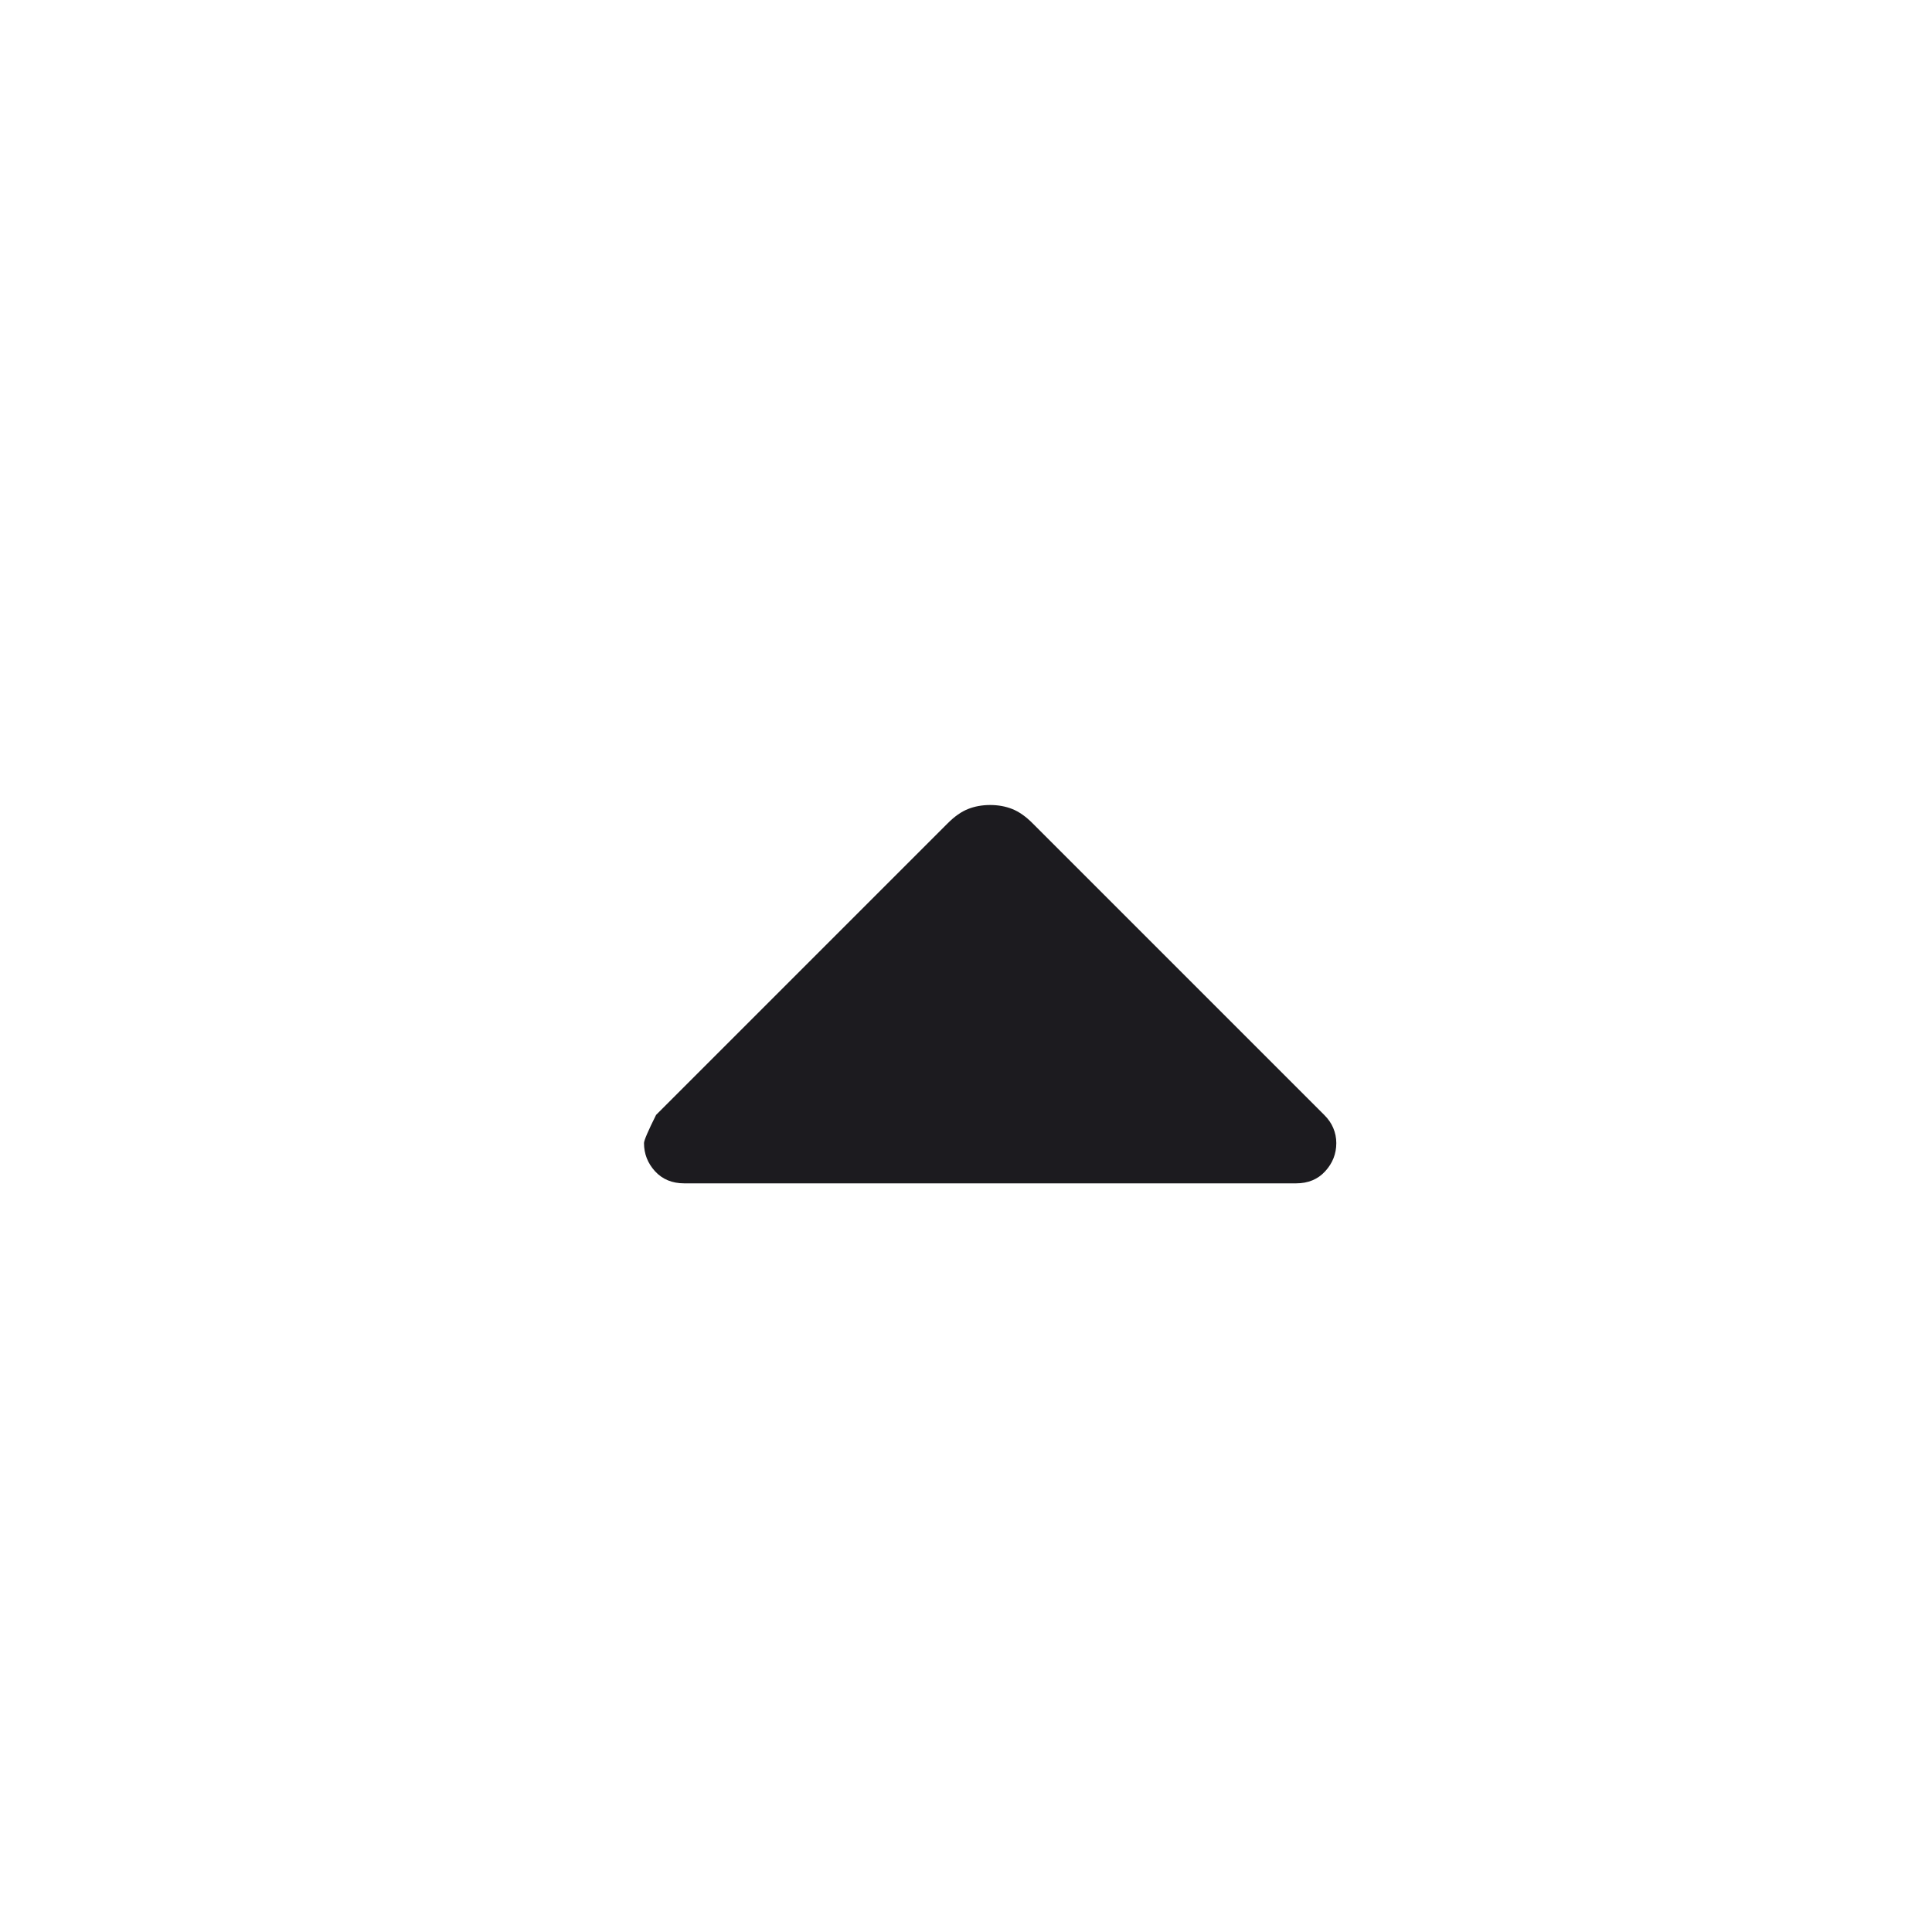
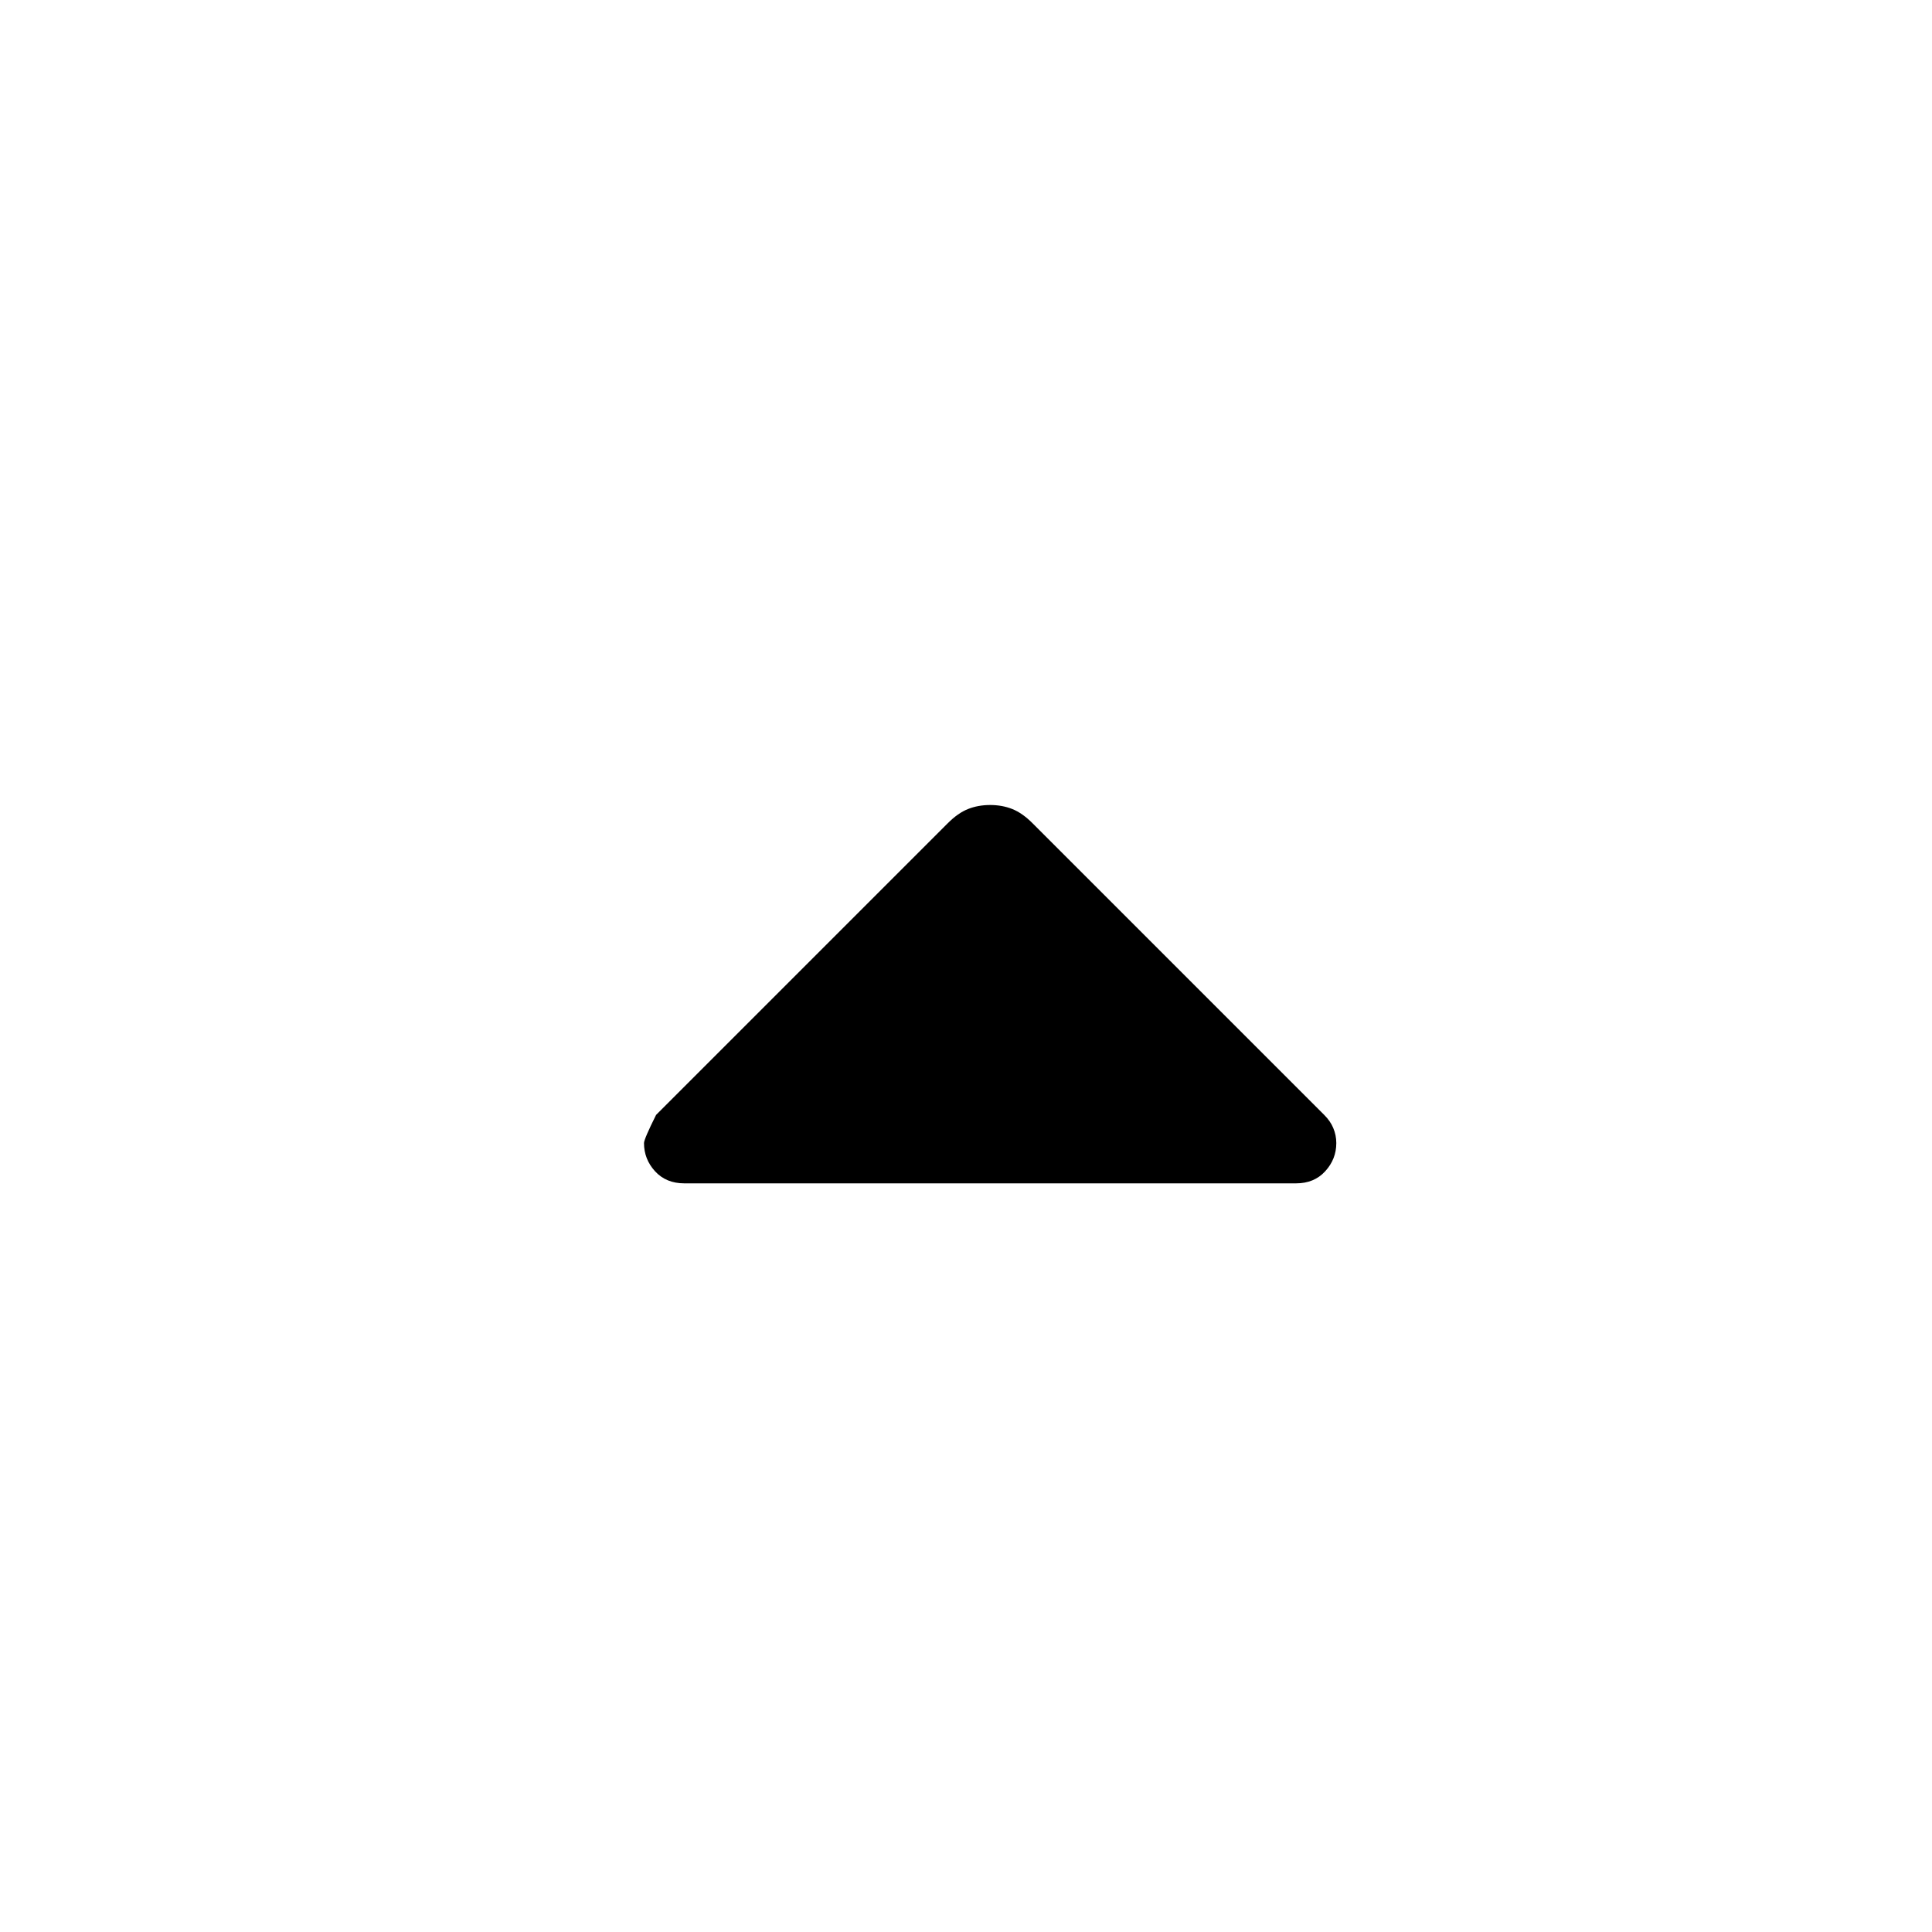
<svg xmlns="http://www.w3.org/2000/svg" width="24" height="24" viewBox="0 0 24 24" fill="none">
-   <path d="M8.5 14.7C8.35 14.7 8.229 14.65 8.137 14.55C8.046 14.45 8 14.333 8 14.2C8 14.167 8.05 14.05 8.15 13.85L11.775 10.225C11.858 10.142 11.942 10.083 12.025 10.05C12.108 10.017 12.2 10 12.3 10C12.4 10 12.492 10.017 12.575 10.05C12.658 10.083 12.742 10.142 12.825 10.225L16.45 13.85C16.5 13.9 16.538 13.954 16.562 14.012C16.587 14.071 16.6 14.133 16.6 14.2C16.6 14.333 16.554 14.45 16.462 14.55C16.371 14.65 16.25 14.7 16.1 14.7H8.5Z" fill="#1C1B1F" />
+   <path d="M8.5 14.7C8.35 14.7 8.229 14.65 8.137 14.55C8.046 14.45 8 14.333 8 14.2C8 14.167 8.05 14.05 8.15 13.85L11.775 10.225C11.858 10.142 11.942 10.083 12.025 10.05C12.108 10.017 12.2 10 12.3 10C12.4 10 12.492 10.017 12.575 10.05C12.658 10.083 12.742 10.142 12.825 10.225L16.45 13.85C16.5 13.9 16.538 13.954 16.562 14.012C16.587 14.071 16.6 14.133 16.6 14.2C16.6 14.333 16.554 14.45 16.462 14.55C16.371 14.65 16.25 14.7 16.1 14.7H8.5Z" fill="currentColor" />
</svg>
